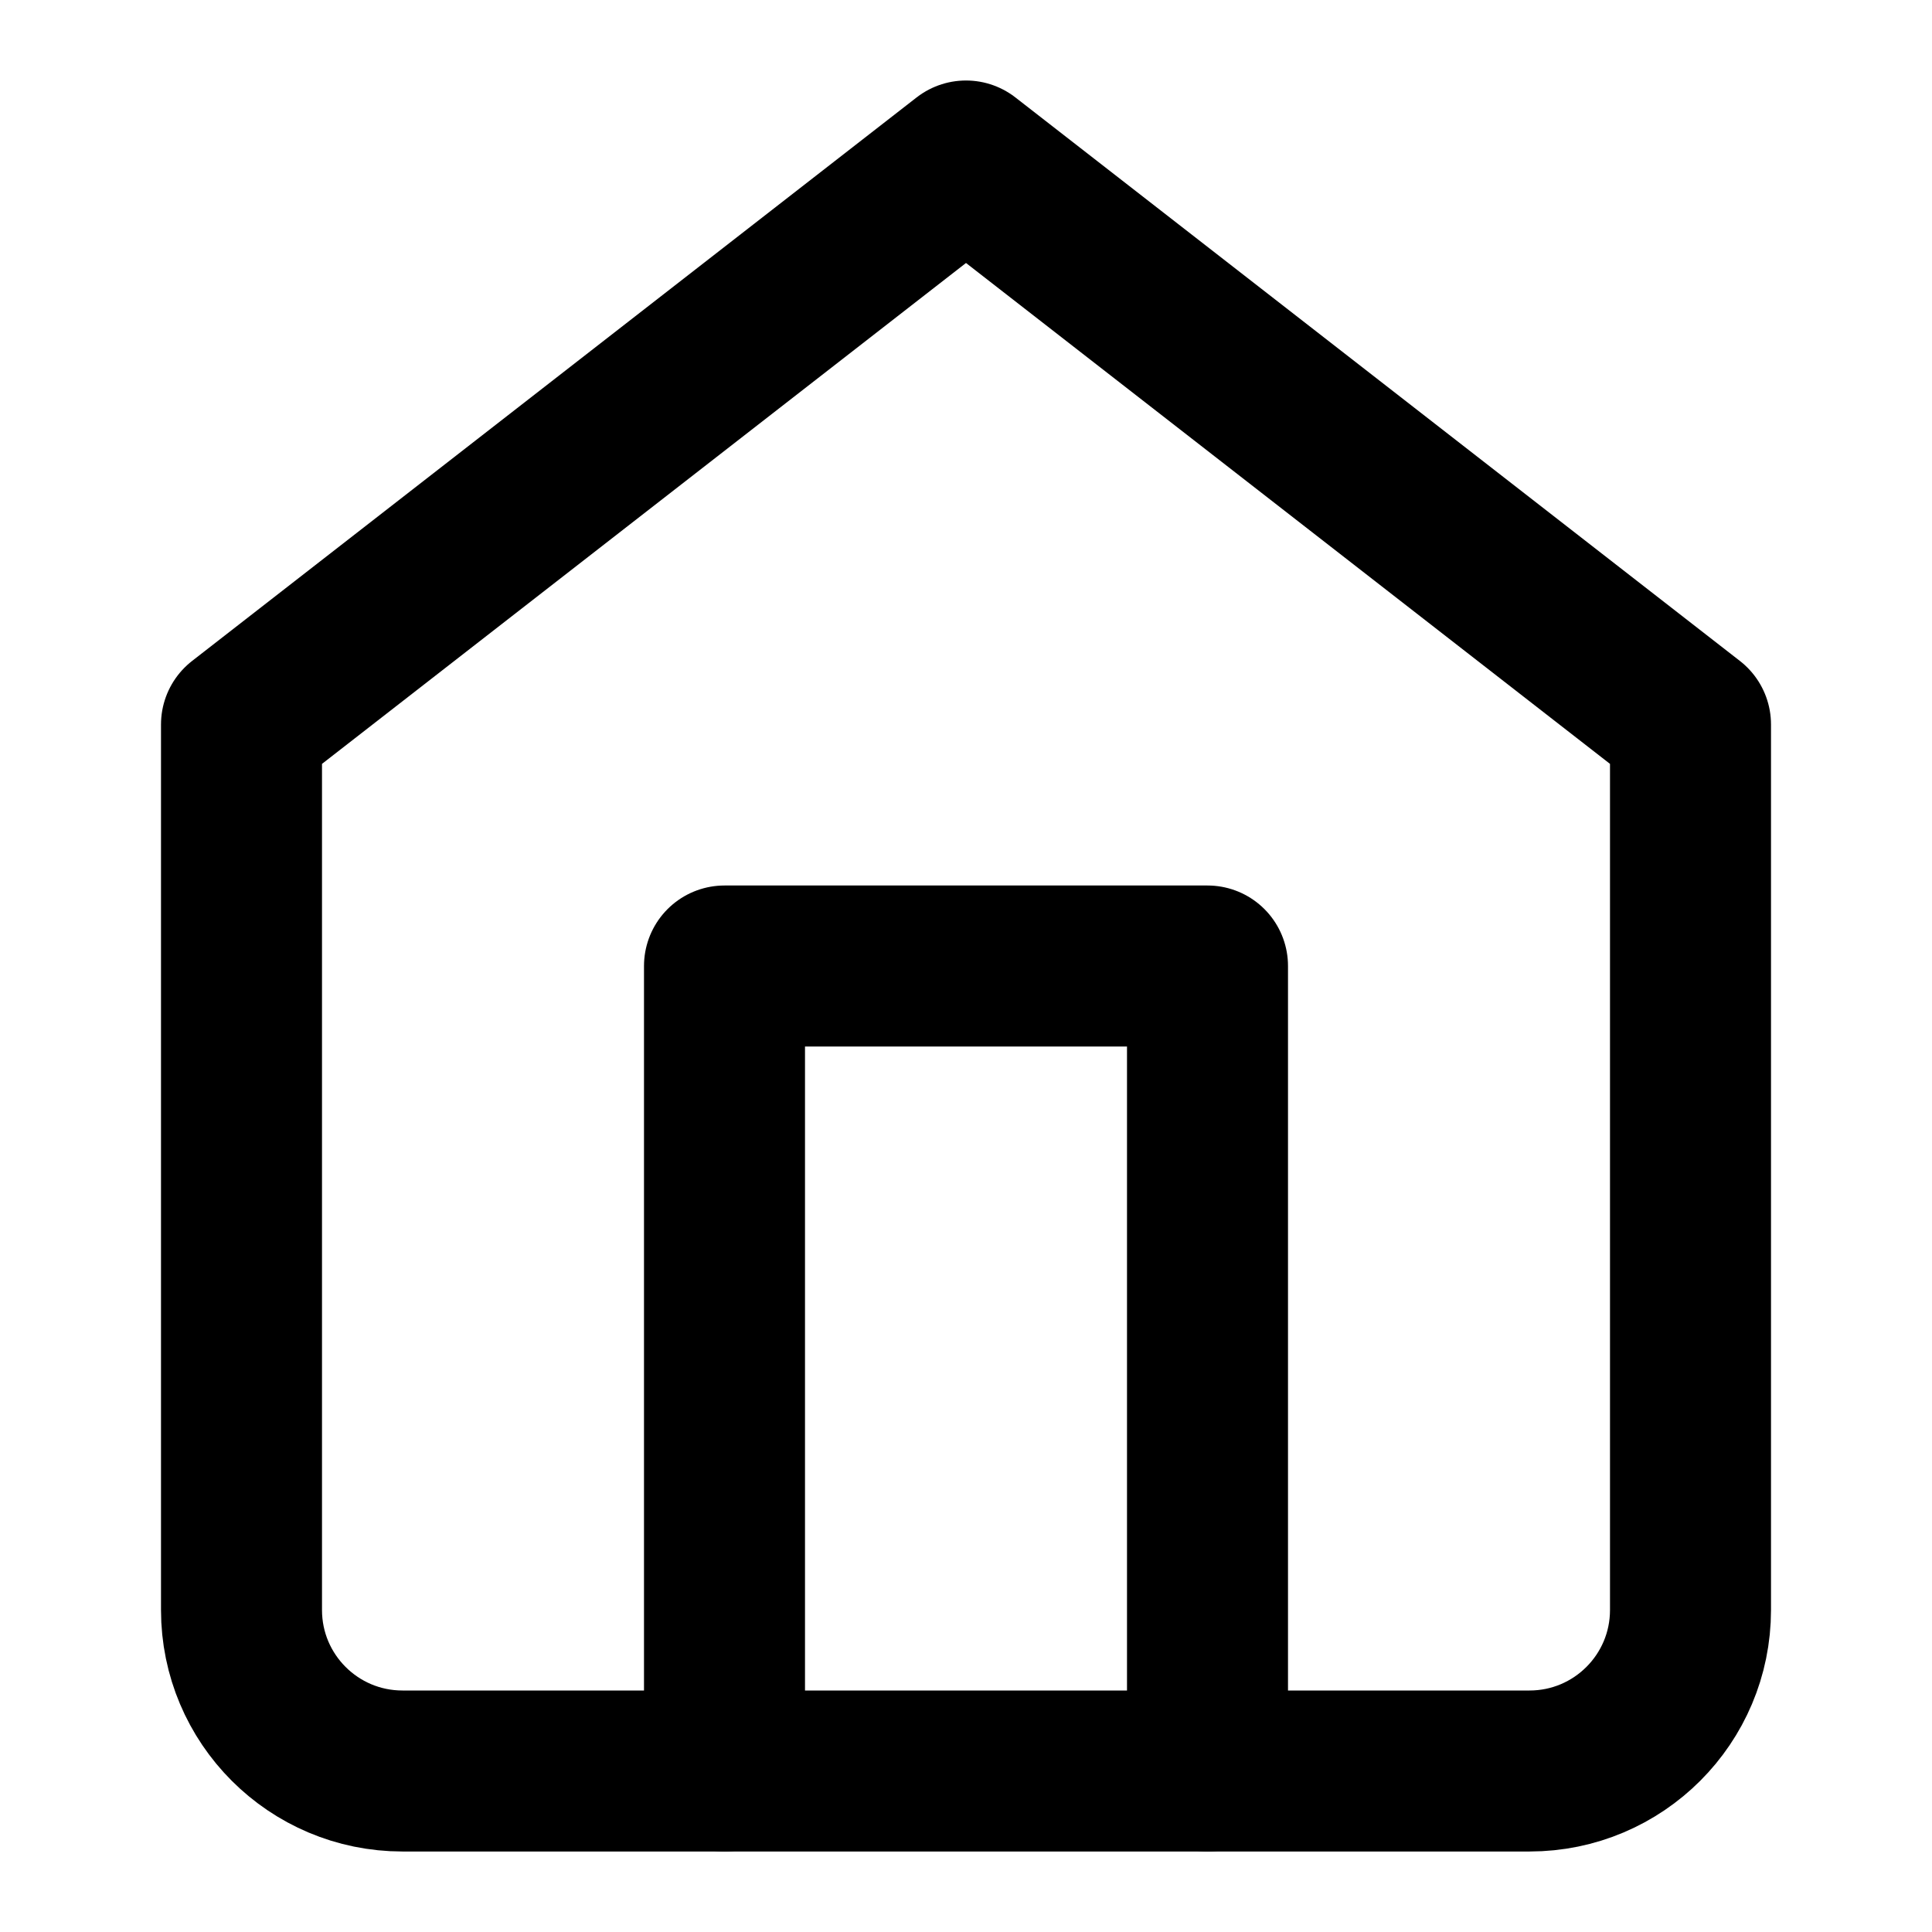
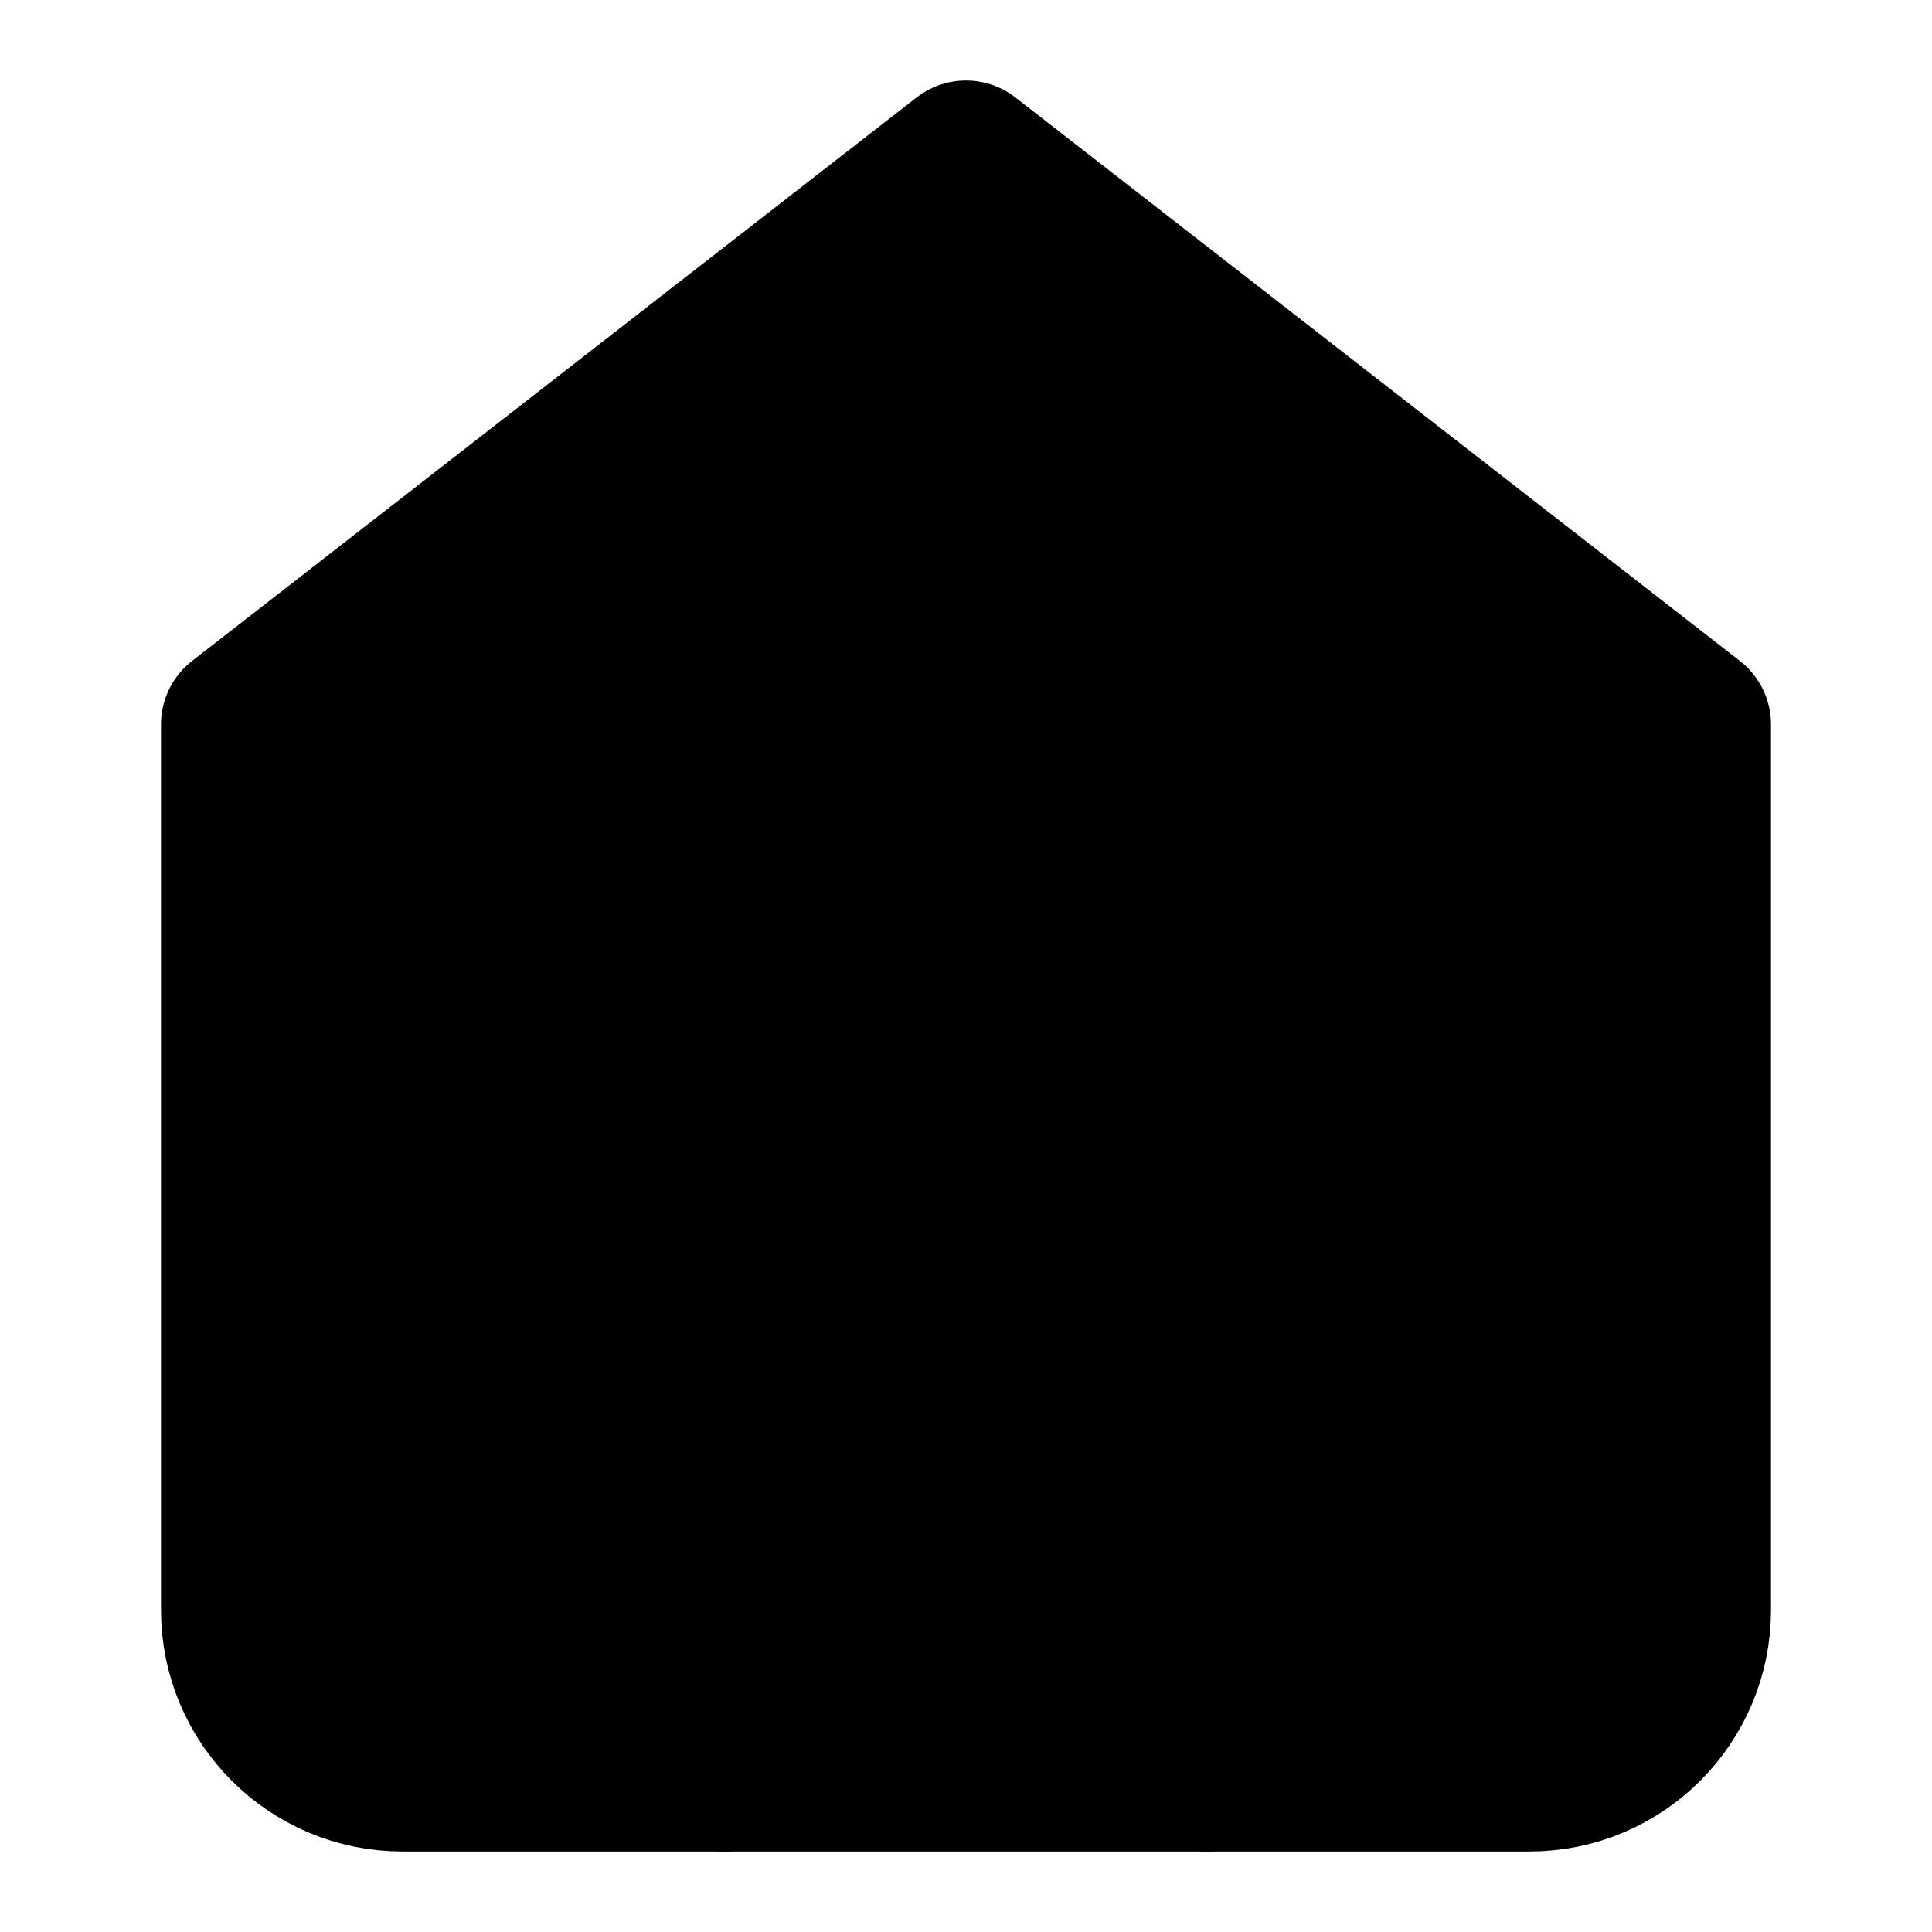
- <svg xmlns="http://www.w3.org/2000/svg" width="24" height="24" viewBox="0 0 24 24" fill="none" stroke="currentColor" stroke-width="2" stroke-linecap="round" stroke-linejoin="round">
+ <svg xmlns="http://www.w3.org/2000/svg" width="24" height="24" viewBox="0 0 24 24" fill="currentColor" stroke="currentColor" stroke-width="2" stroke-linecap="round" stroke-linejoin="round">
  <path d="m3 9 9-7 9 7v11a2 2 0 0 1-2 2H5a2 2 0 0 1-2-2z" />
  <polyline points="9 22 9 12 15 12 15 22" />
</svg>
